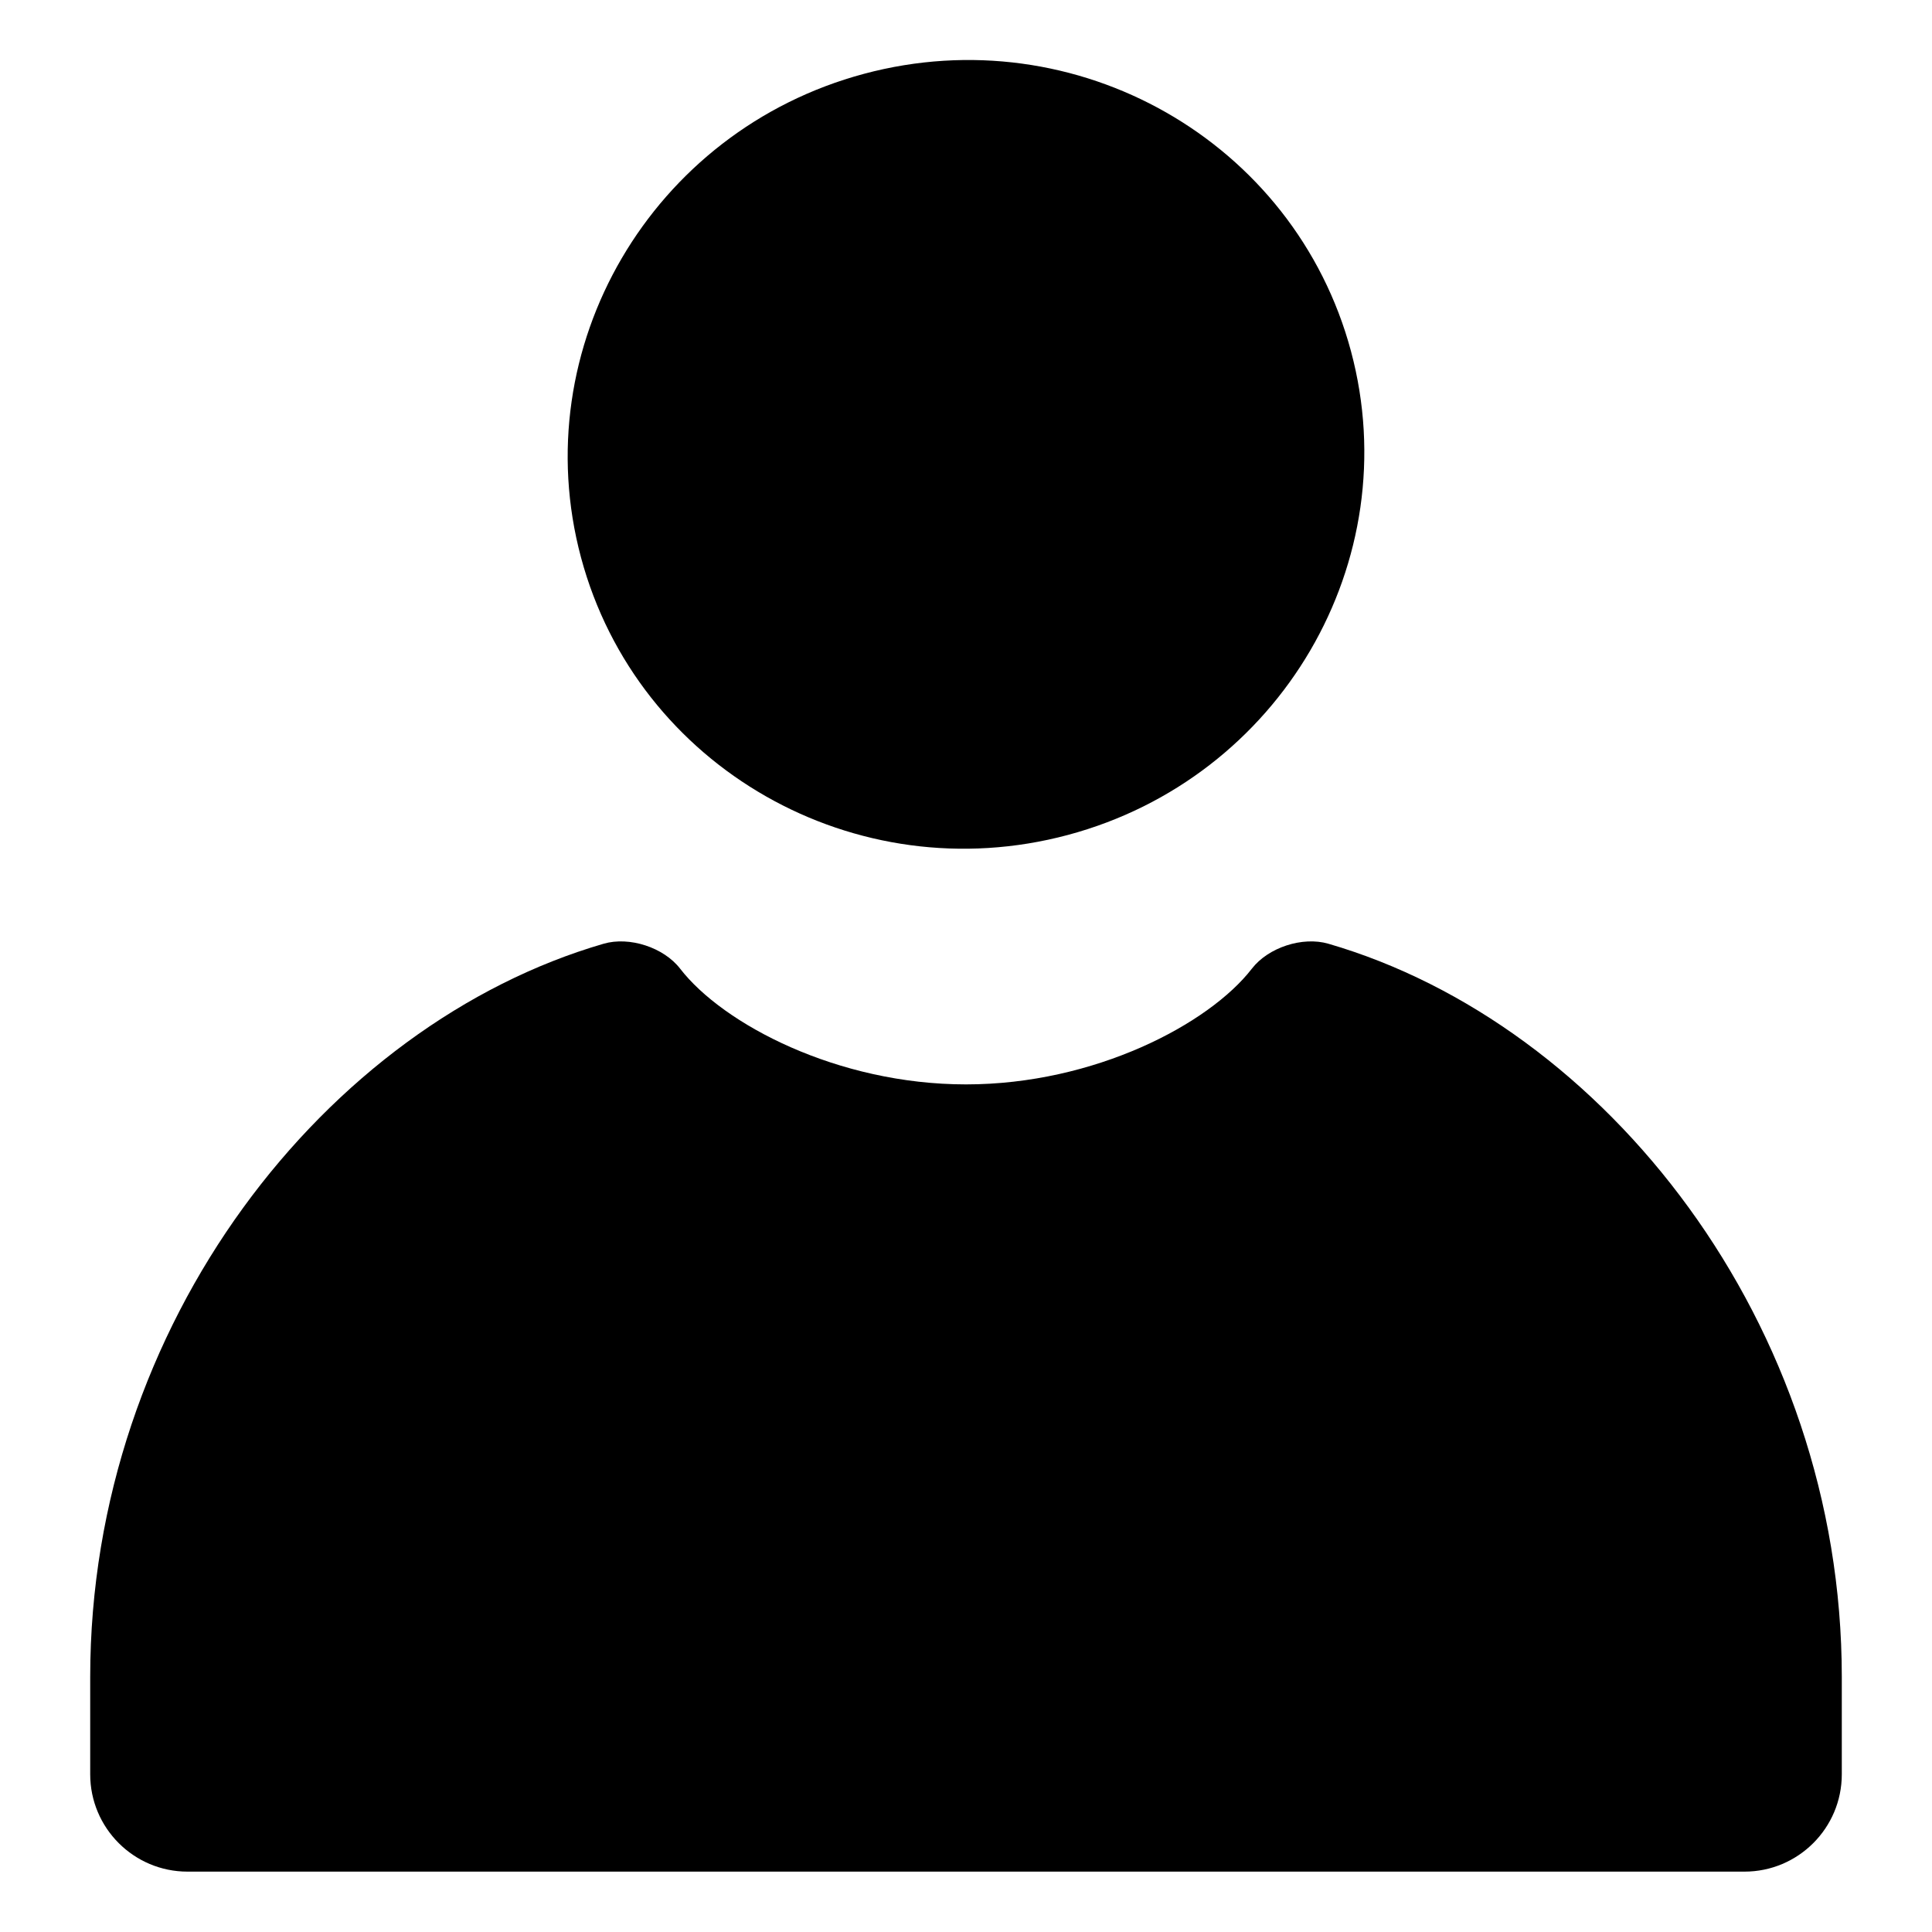
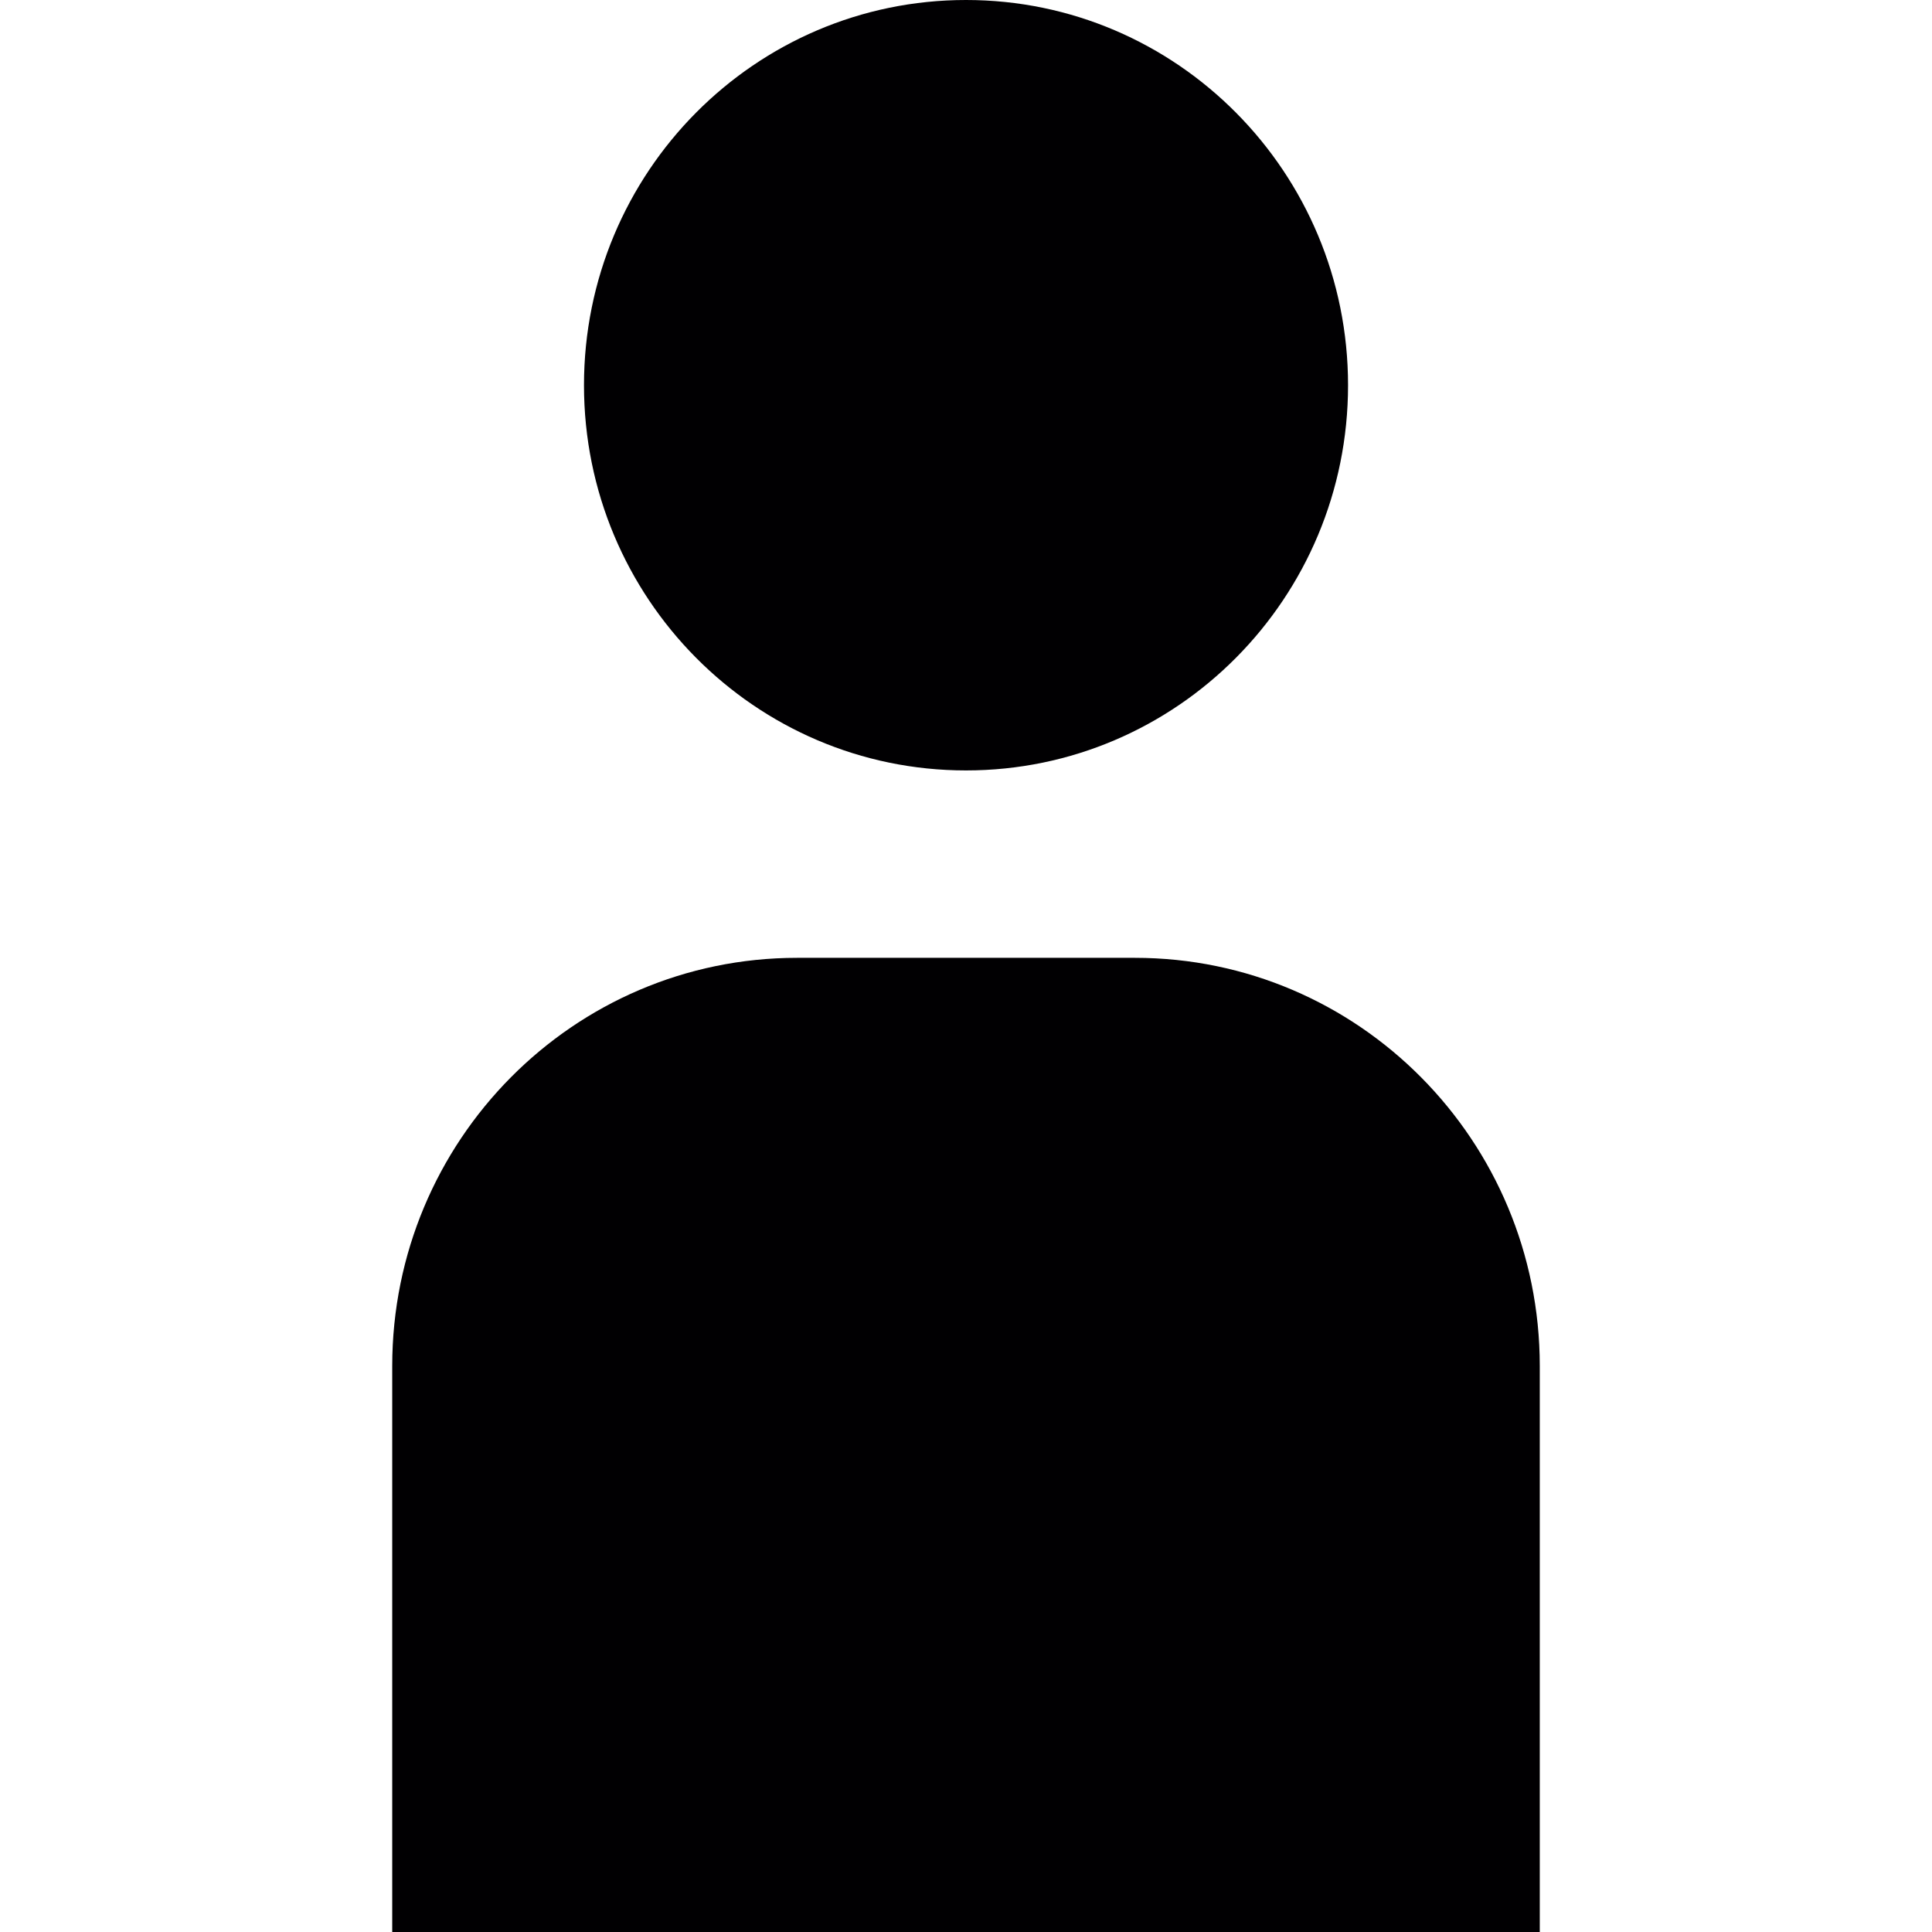
- <svg xmlns="http://www.w3.org/2000/svg" width="64pt" height="64pt" style="isolation:isolate" viewBox="0 0 64 64" id="user">
-   <defs>
-     <clipPath id="a">
-       <rect width="64" height="64" />
-     </clipPath>
-   </defs>
-   <g clip-path="url(#a)">
-     <path d="M19.247 18.468C17.383 11.511 21.584 4.331 28.622 2.445 35.66.559 42.888 4.677 44.753 11.634 46.617 18.592 42.416 25.772 35.378 27.658 28.34 29.544 21.112 25.426 19.247 18.468zM44.003 31.262C53.176 33.928 61.012 43.833 61.012 55.553L61.012 58.776C61.012 60.556 59.567 62 57.788 62L6.212 62C4.433 62 2.988 60.556 2.988 58.776L2.988 55.553C2.988 43.833 10.824 33.928 19.997 31.262 20.851 31.014 21.986 31.384 22.53 32.088 23.946 33.922 27.739 35.922 32 35.922 36.261 35.922 40.054 33.922 41.47 32.088 42.014 31.384 43.149 31.014 44.003 31.262z" />
+ <svg xmlns="http://www.w3.org/2000/svg" height="800px" width="800px" version="1.1" id="Capa_1" viewBox="0 0 60.671 60.671" xml:space="preserve">
+   <g>
+     <g>
+       <ellipse style="fill:#010002;" cx="30.336" cy="12.097" rx="11.997" ry="12.097" />
+       <path style="fill:#010002;" d="M35.64,30.079H25.031c-7.021,0-12.714,5.739-12.714,12.821v17.771h36.037V42.9    C48.354,35.818,42.661,30.079,35.64,30.079z" />
+     </g>
  </g>
</svg>
